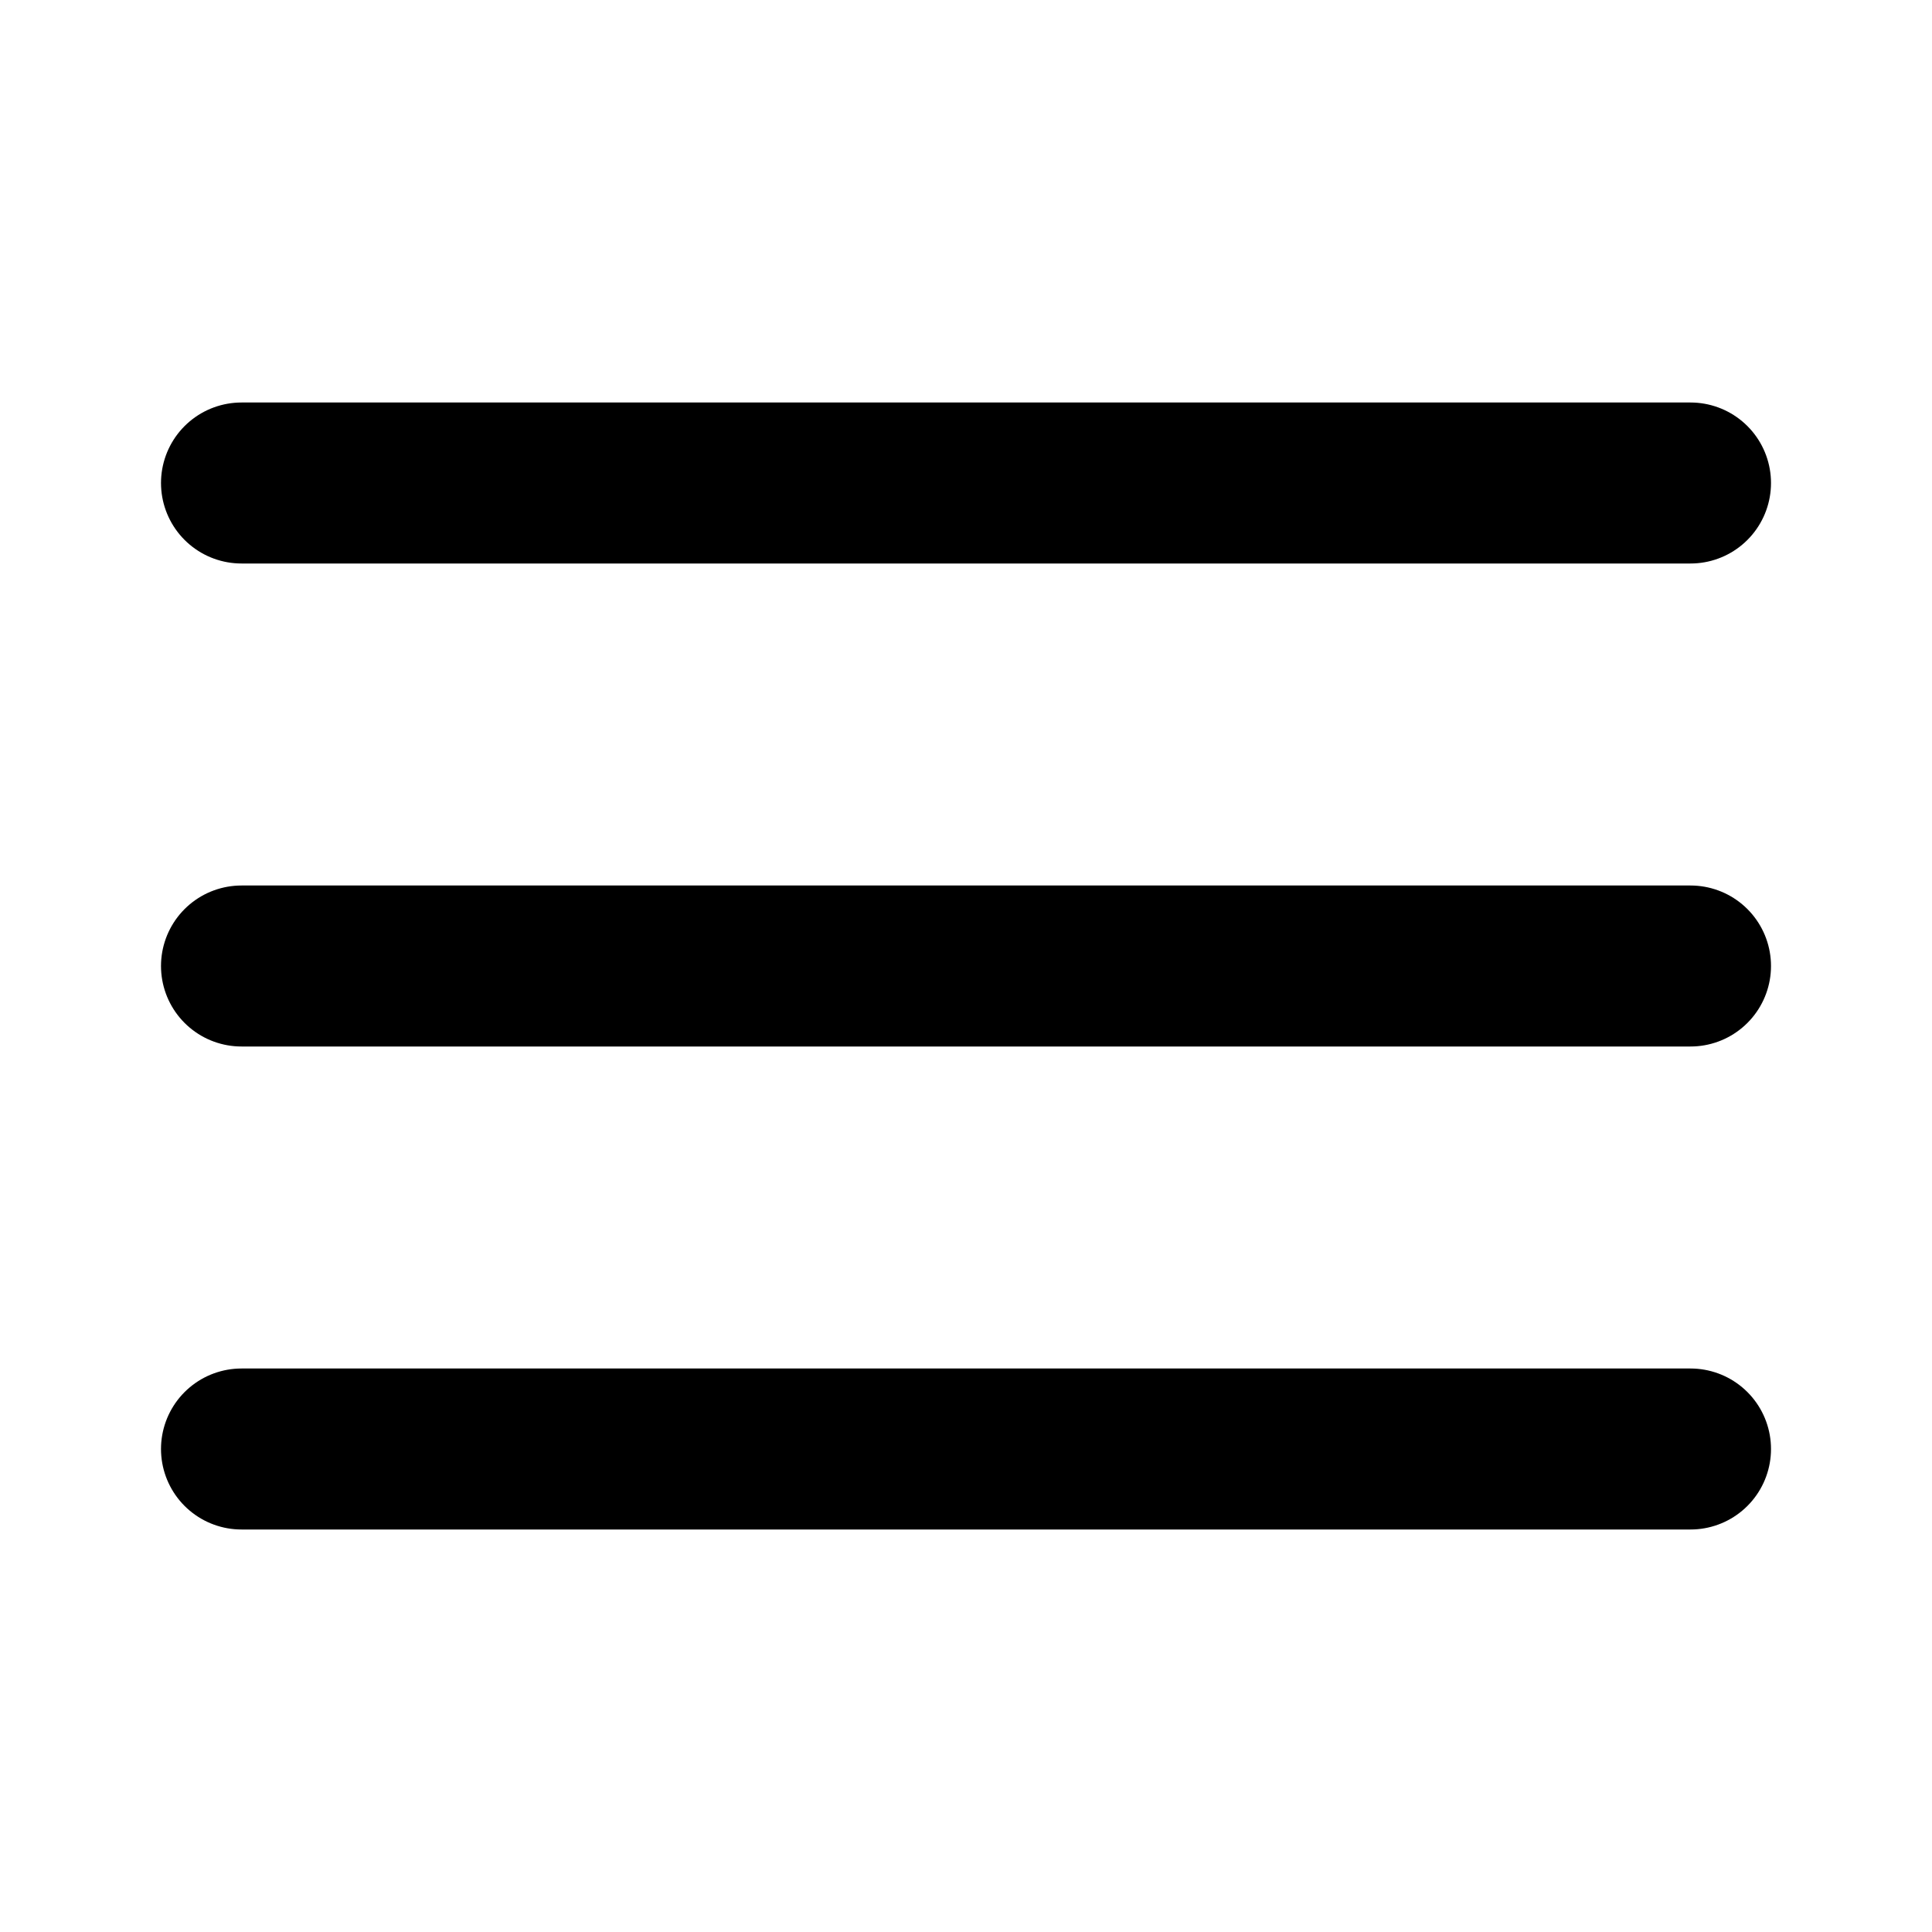
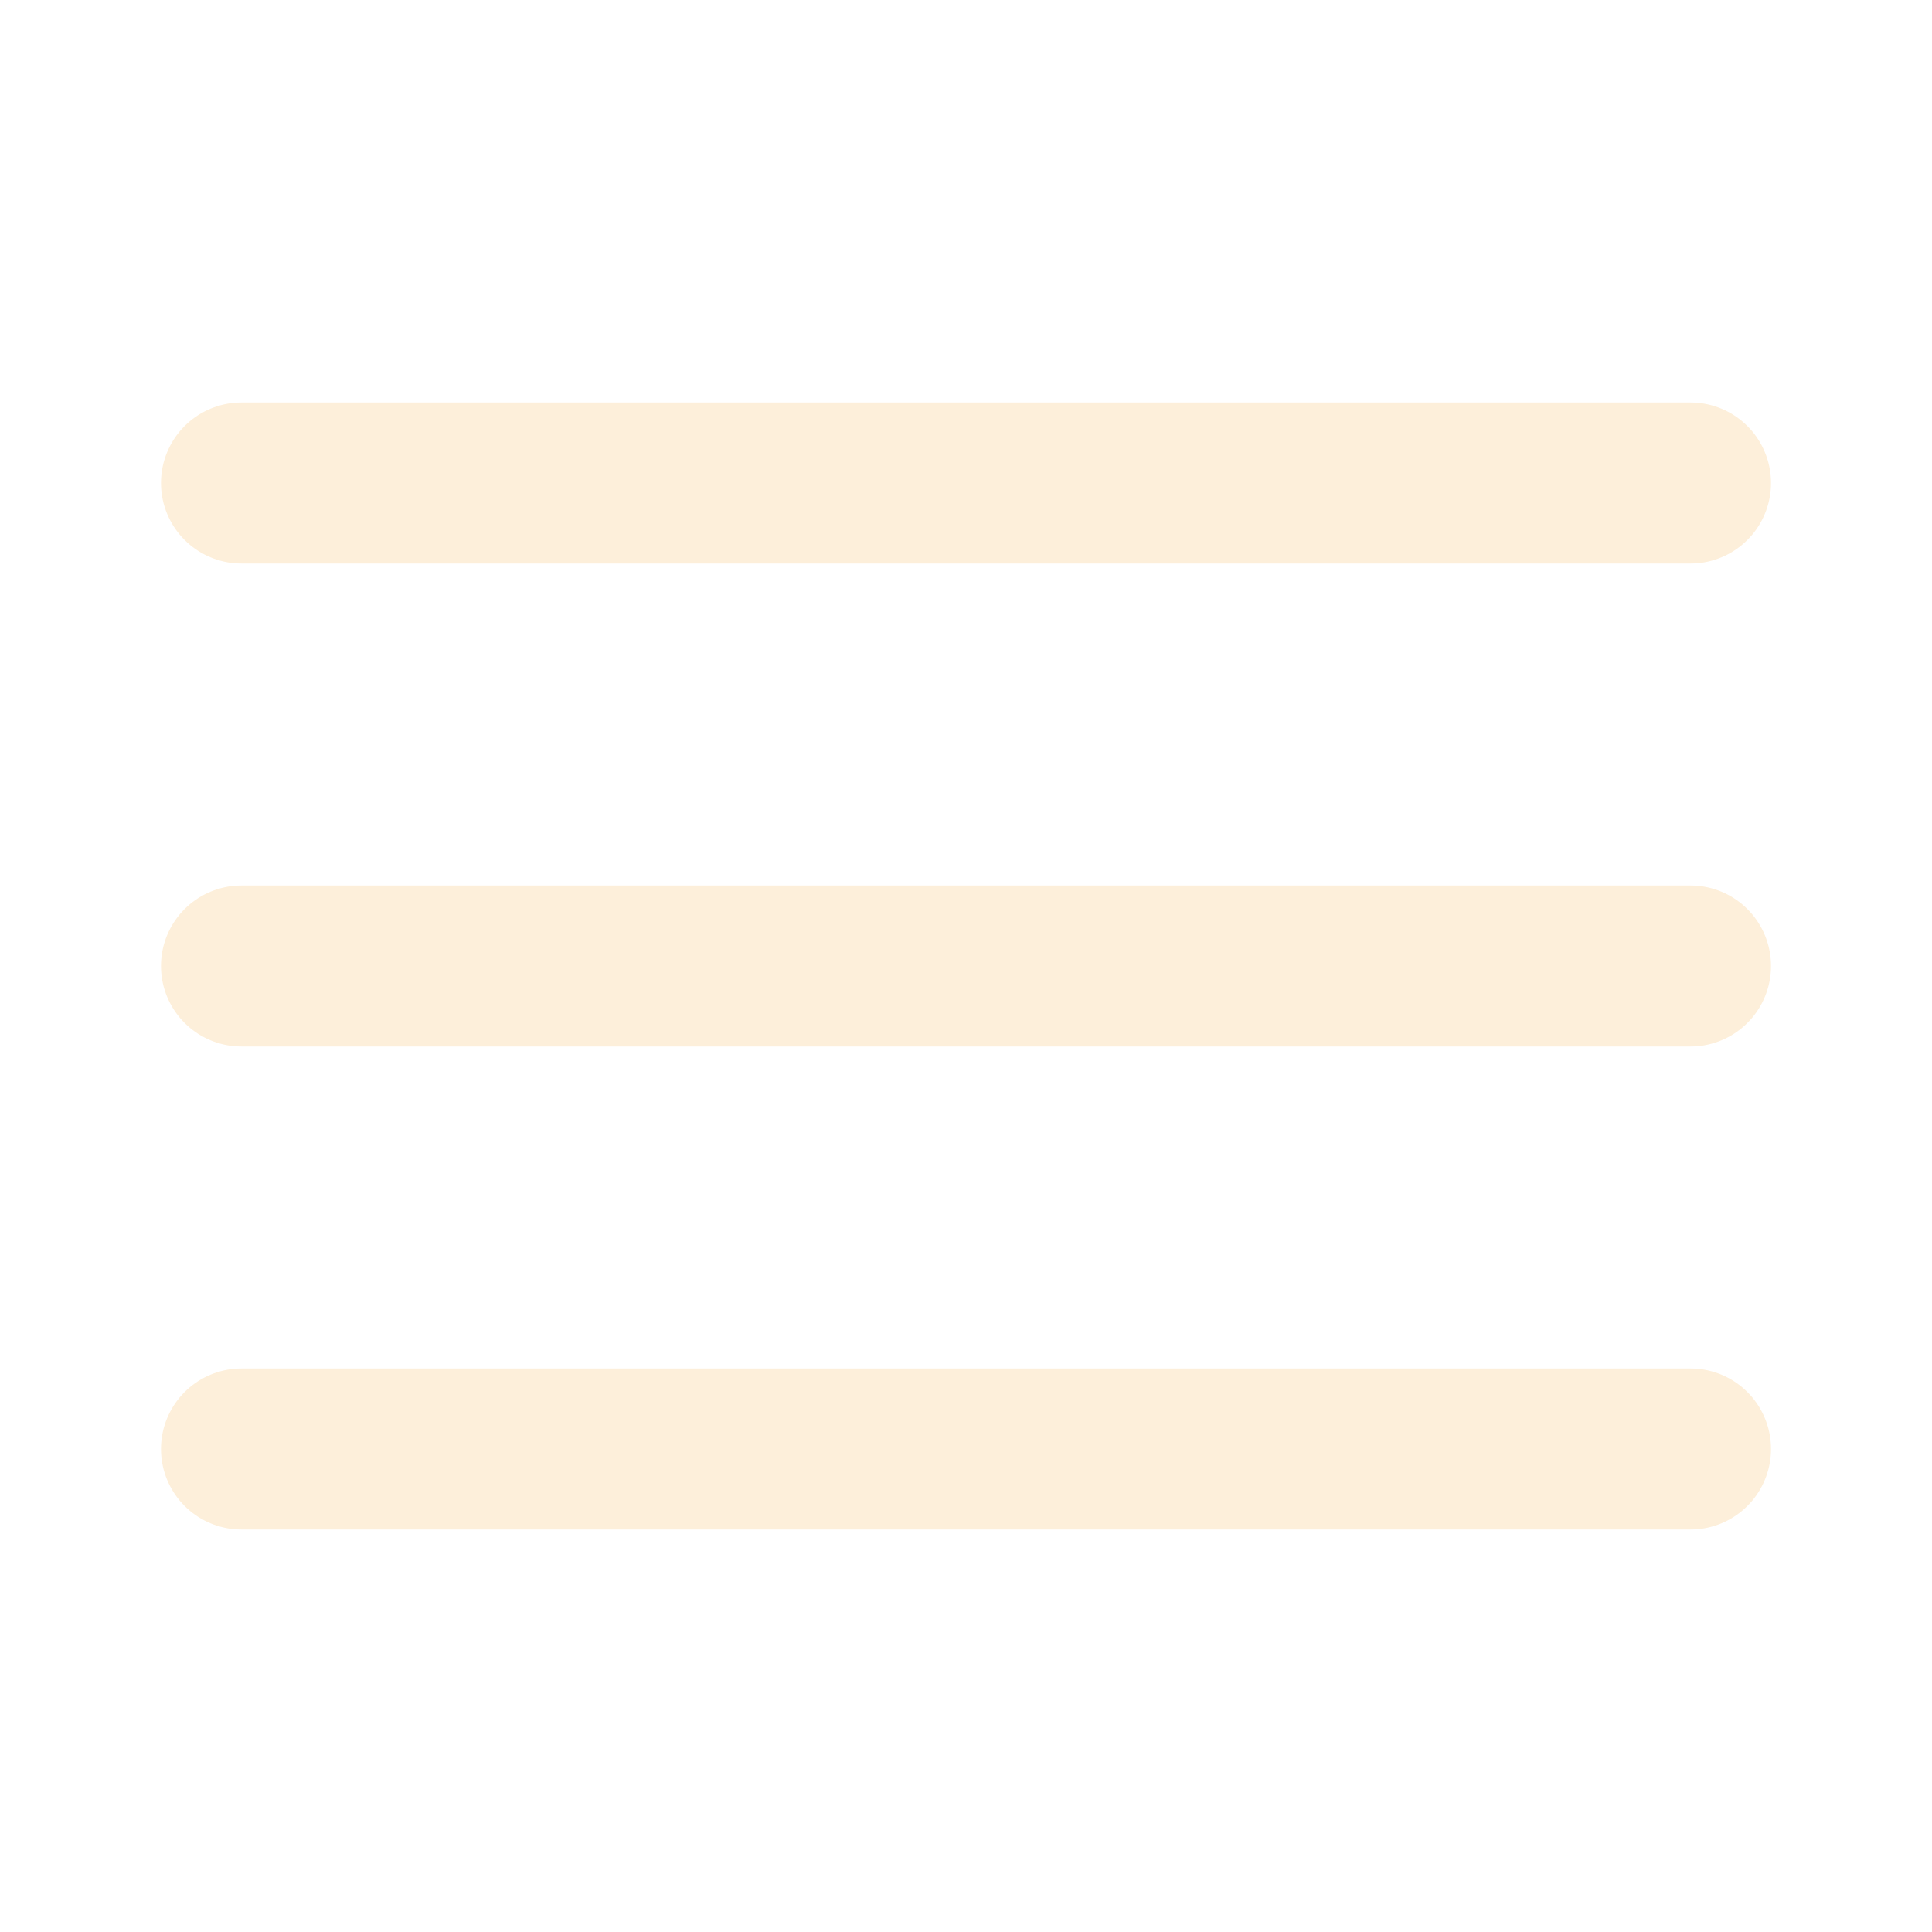
<svg xmlns="http://www.w3.org/2000/svg" width="24" height="24" viewBox="0 0 24 24" fill="none">
-   <path d="M3 12H21" stroke="black" stroke-width="2" stroke-linecap="round" stroke-linejoin="round" />
-   <path d="M3 6H21" stroke="black" stroke-width="2" stroke-linecap="round" stroke-linejoin="round" />
-   <path d="M3 18H21" stroke="black" stroke-width="2" stroke-linecap="round" stroke-linejoin="round" />
+   <path d="M3 12H21" stroke="#FDEFDA" stroke-width="2" stroke-linecap="round" stroke-linejoin="round" />
+   <path d="M3 6H21" stroke="#FDEFDA" stroke-width="2" stroke-linecap="round" stroke-linejoin="round" />
+   <path d="M3 18H21" stroke="#FDEFDA" stroke-width="2" stroke-linecap="round" stroke-linejoin="round" />
</svg>
